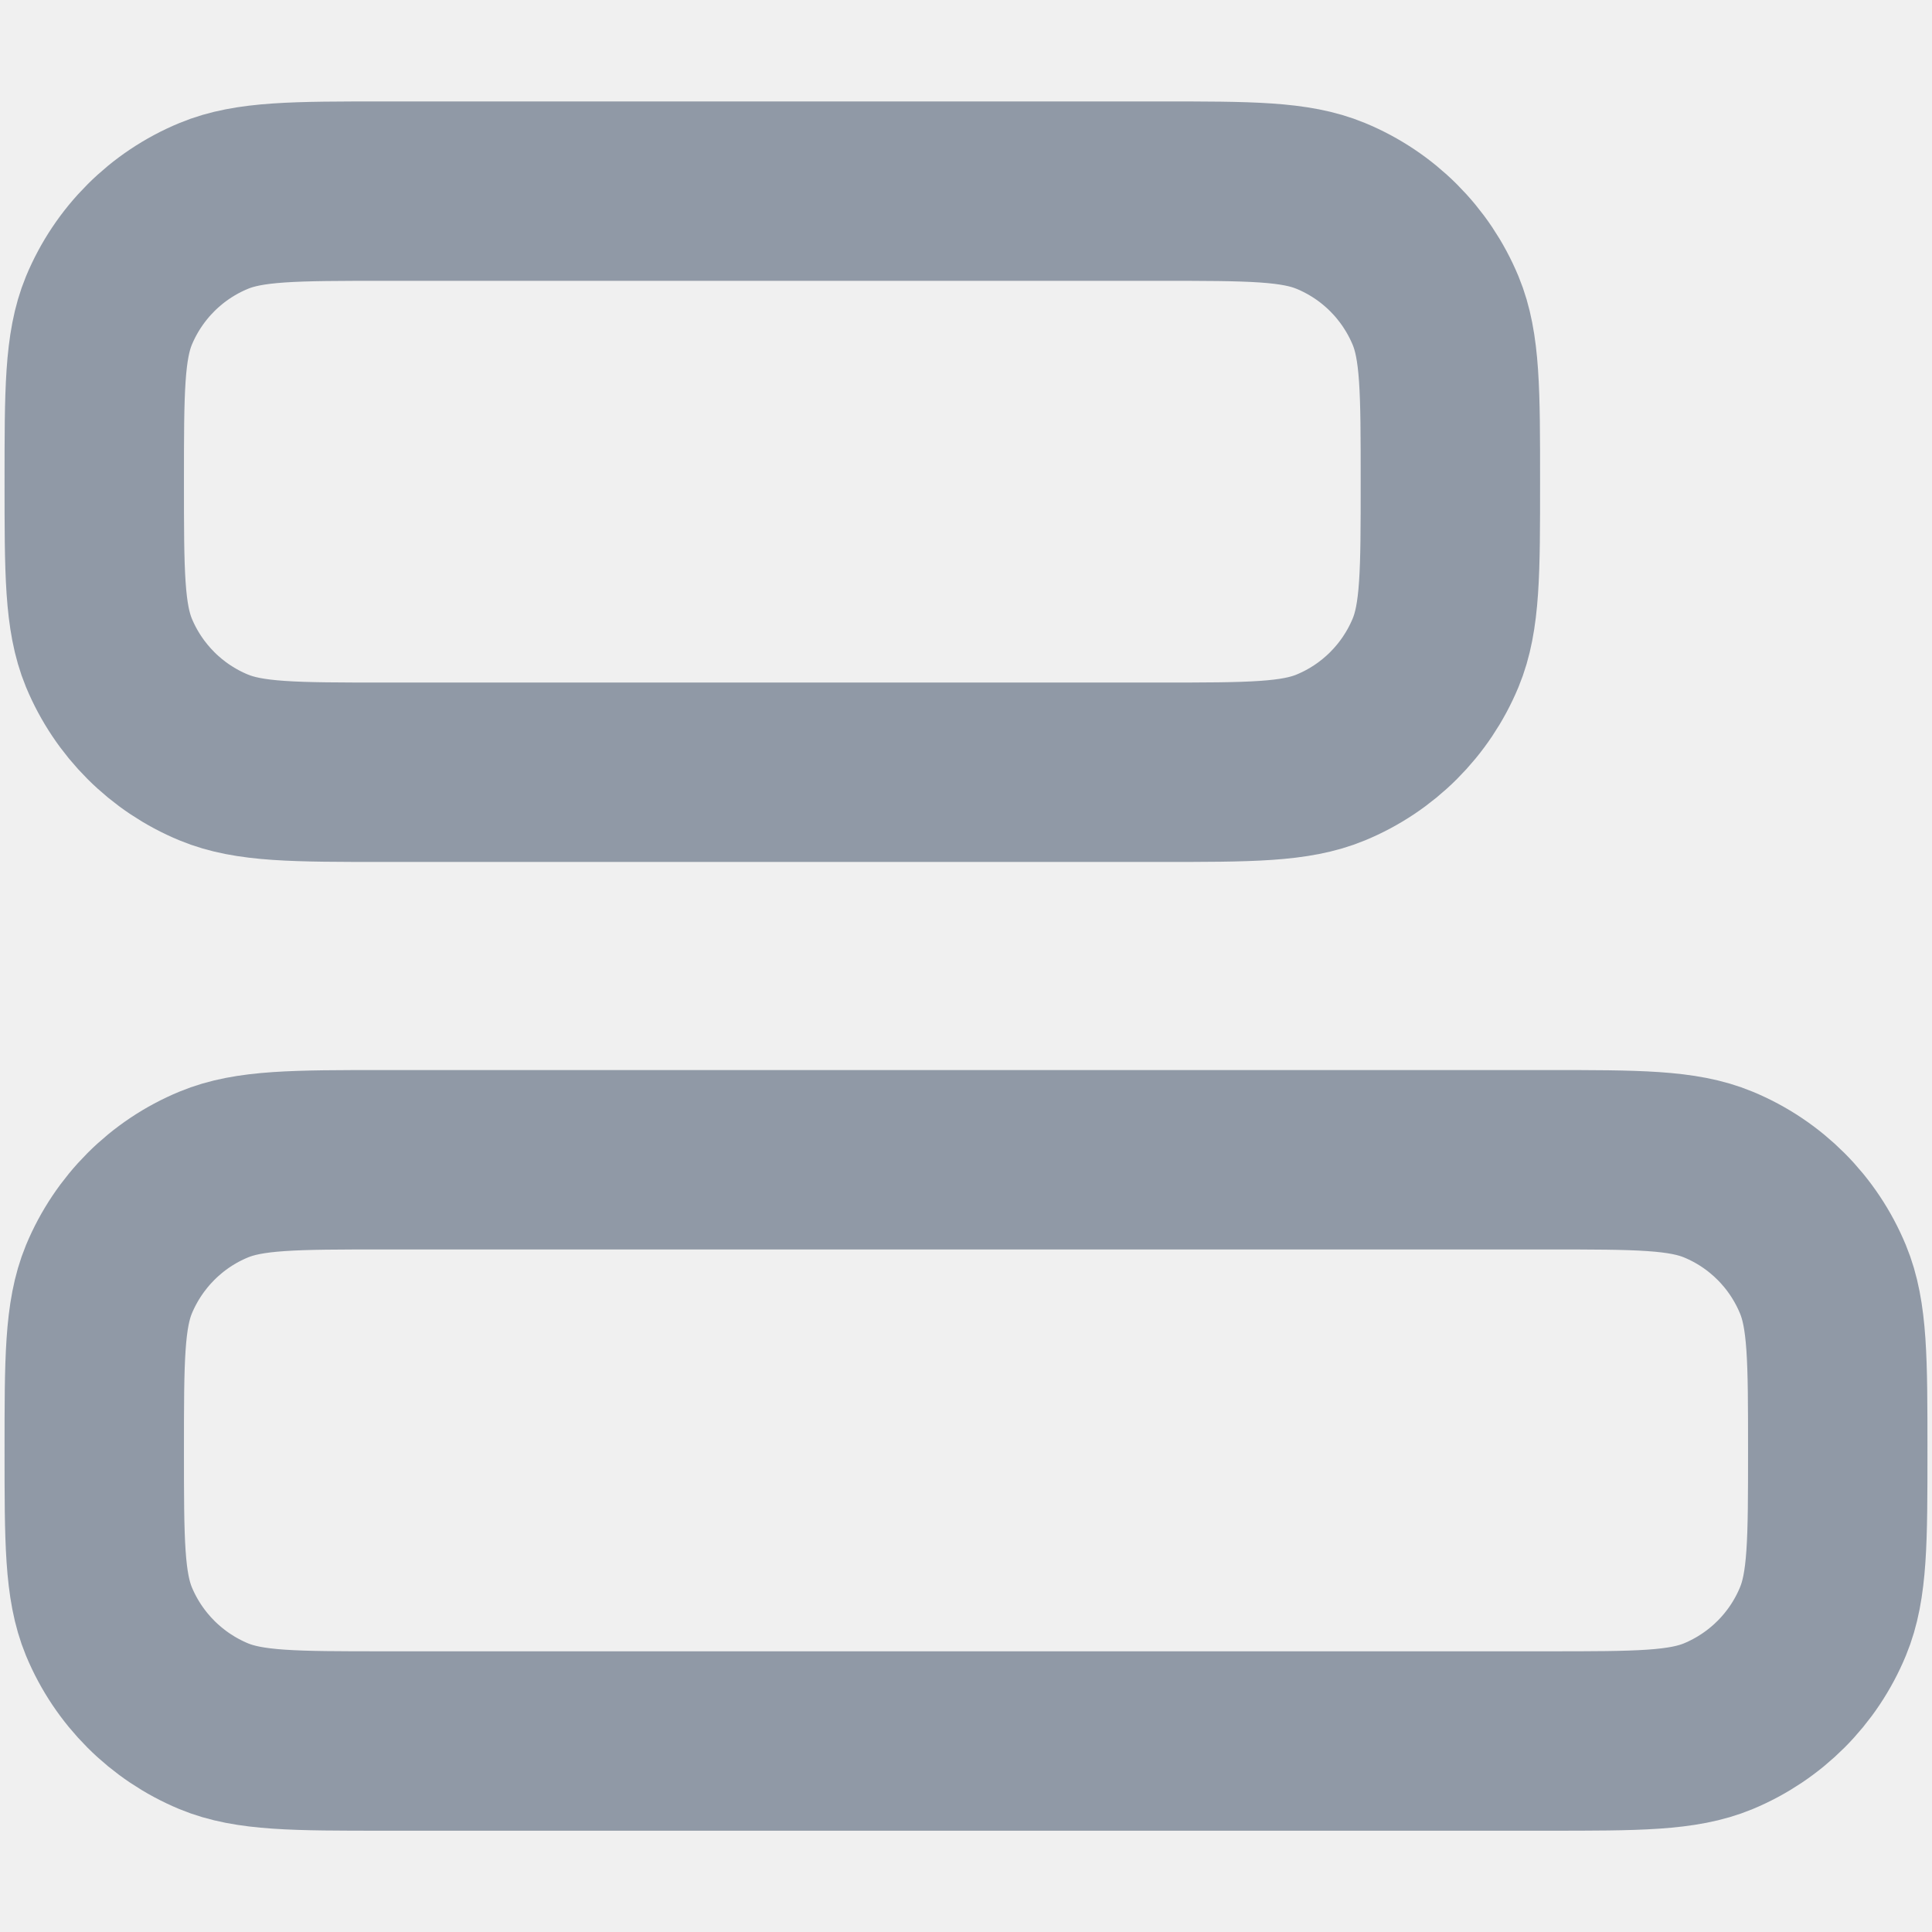
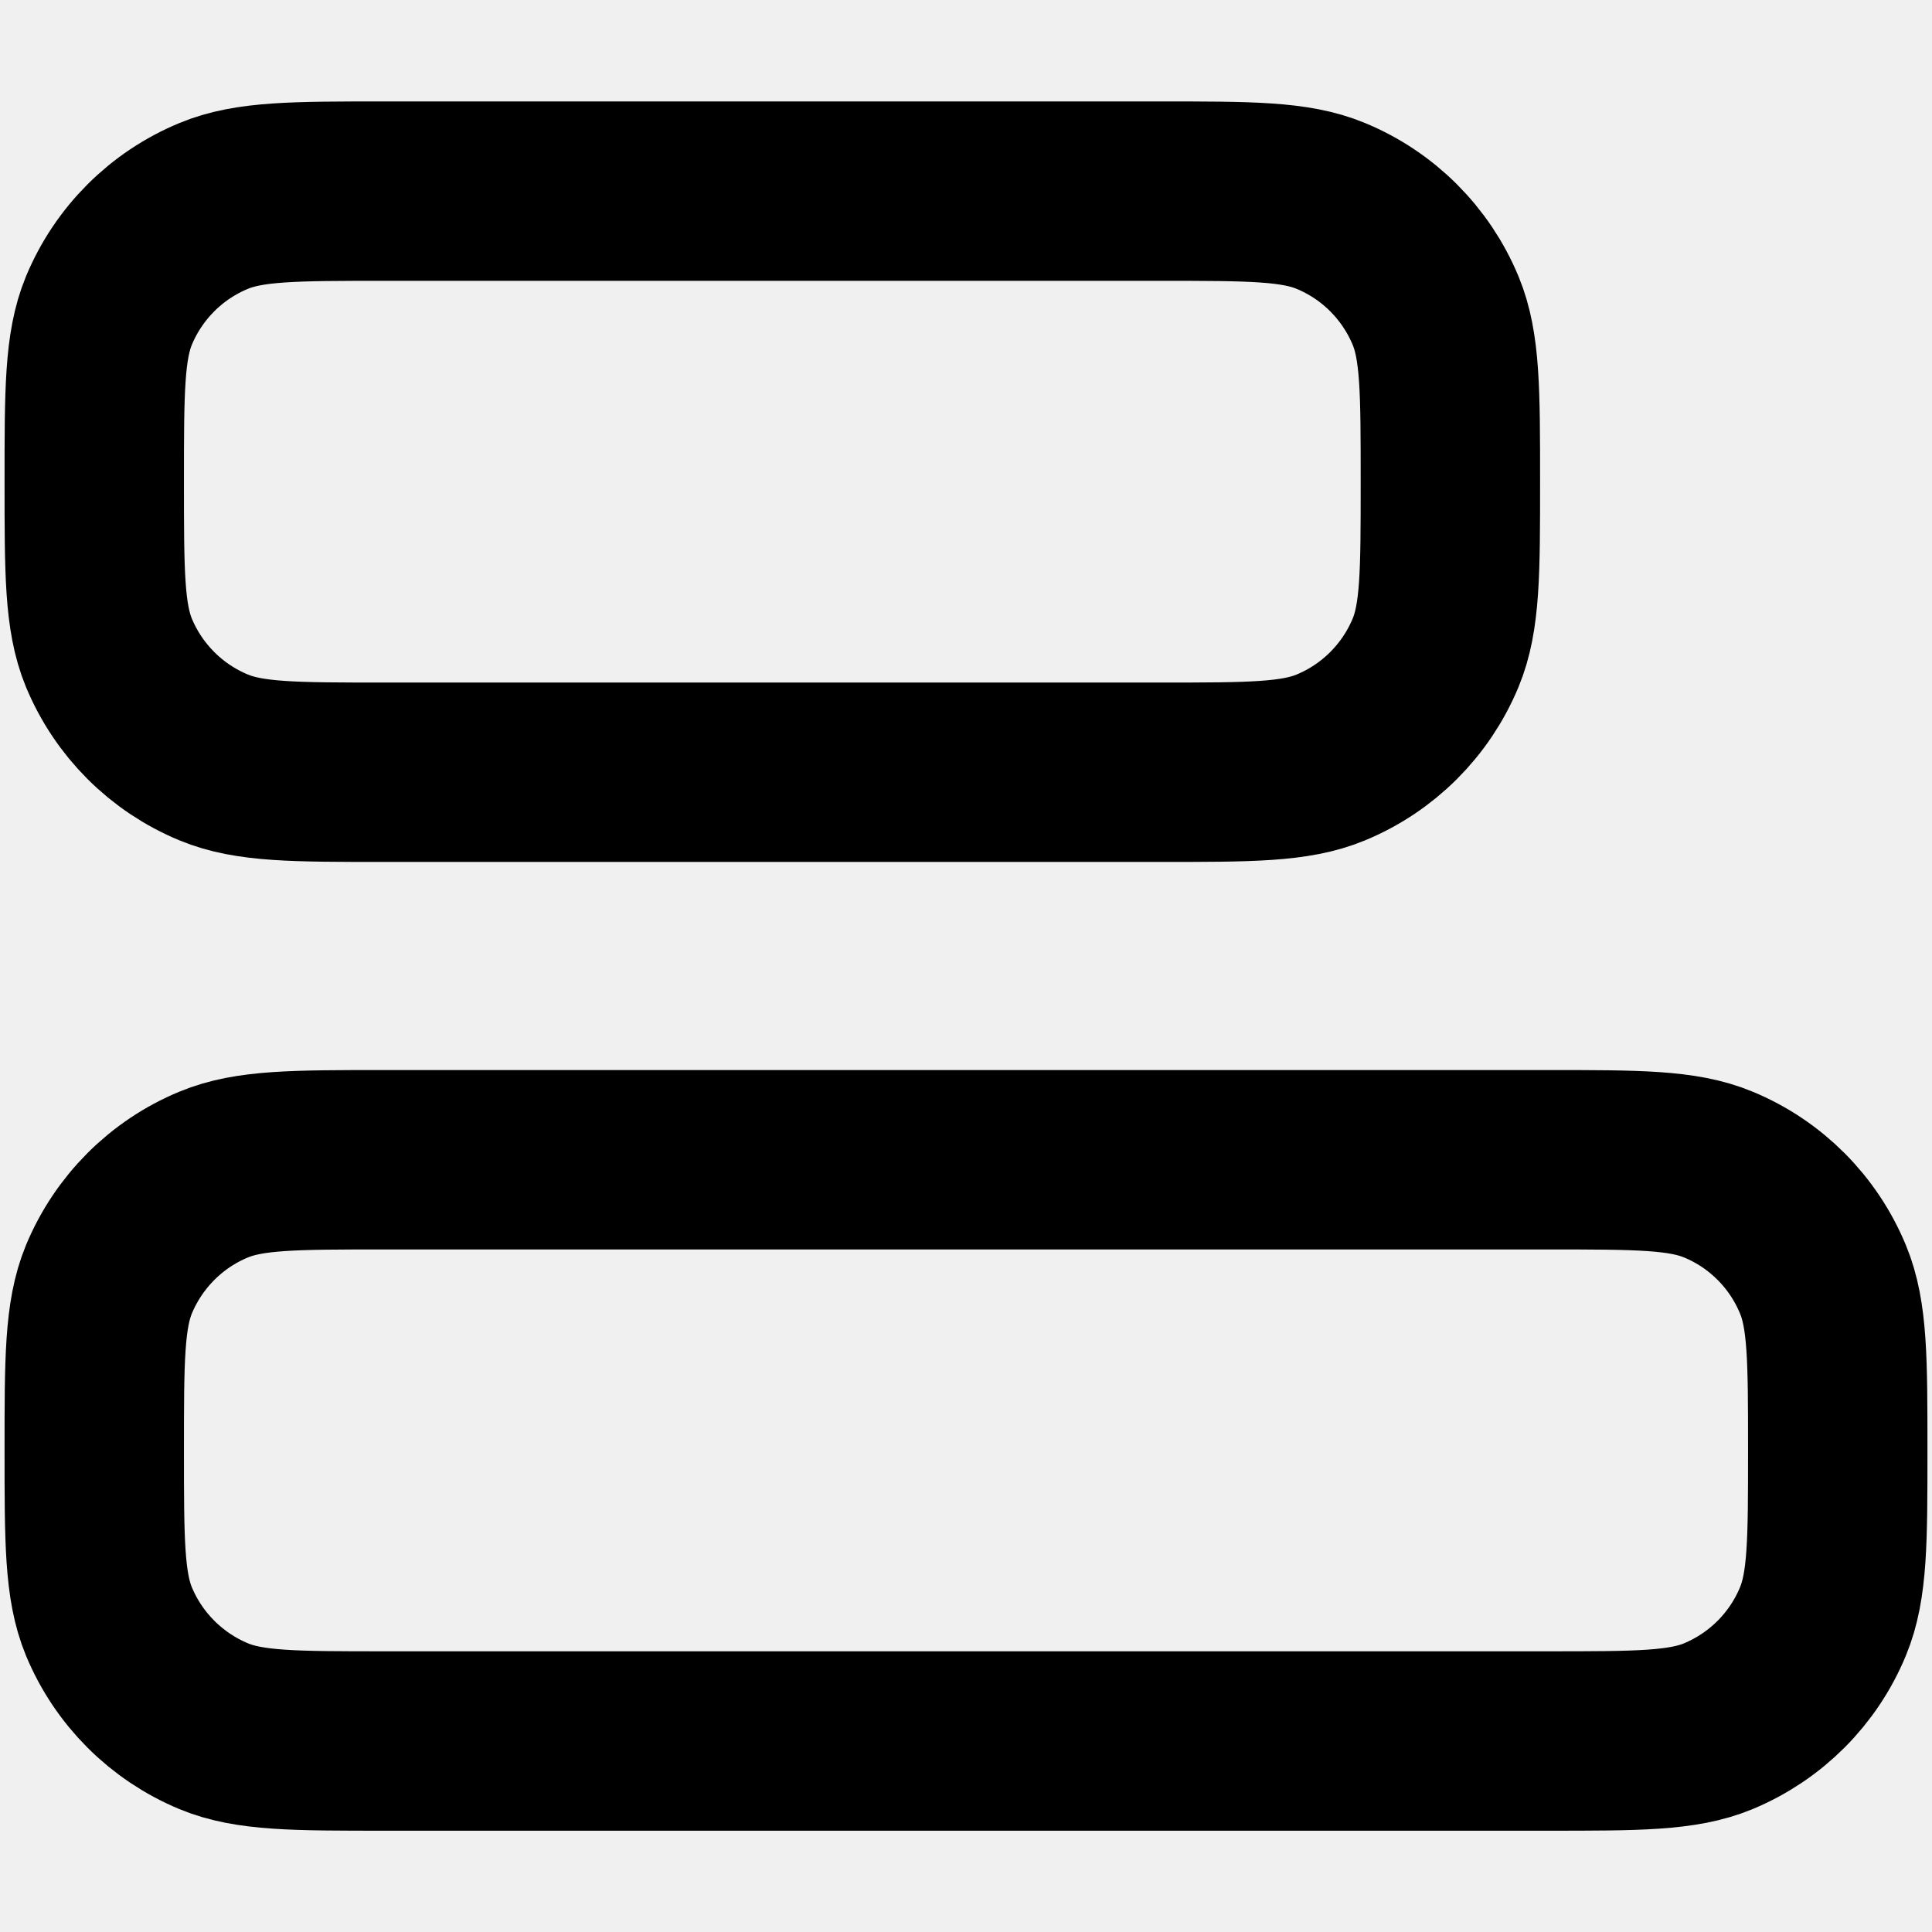
<svg xmlns="http://www.w3.org/2000/svg" width="14" height="14" viewBox="0 0 14 14" fill="none">
  <g clip-path="url(#clip0_703_21657)">
-     <path d="M8.404 5.596C9.058 5.596 9.385 5.596 9.643 5.489C9.987 5.347 10.26 5.074 10.403 4.73C10.51 4.472 10.51 4.145 10.51 3.491C10.51 2.836 10.51 2.509 10.403 2.251C10.26 1.907 9.987 1.634 9.643 1.492C9.385 1.385 9.058 1.385 8.404 1.385L2.788 1.385C2.134 1.385 1.807 1.385 1.549 1.492C1.205 1.634 0.932 1.907 0.789 2.251C0.683 2.509 0.683 2.836 0.683 3.491C0.683 4.145 0.683 4.472 0.789 4.73C0.932 5.074 1.205 5.347 1.549 5.489C1.807 5.596 2.134 5.596 2.788 5.596L8.404 5.596Z" stroke="#9099A6" stroke-width="1.3" stroke-linecap="round" stroke-linejoin="round" />
-     <path d="M11.212 12.616C11.866 12.616 12.193 12.616 12.451 12.509C12.795 12.366 13.068 12.093 13.21 11.749C13.317 11.491 13.317 11.164 13.317 10.51C13.317 9.856 13.317 9.529 13.21 9.271C13.068 8.927 12.795 8.653 12.451 8.511C12.193 8.404 11.866 8.404 11.212 8.404H2.788C2.134 8.404 1.807 8.404 1.549 8.511C1.205 8.653 0.932 8.927 0.789 9.271C0.683 9.529 0.683 9.856 0.683 10.51C0.683 11.164 0.683 11.491 0.789 11.749C0.932 12.093 1.205 12.366 1.549 12.509C1.807 12.616 2.134 12.616 2.788 12.616L11.212 12.616Z" stroke="#9099A6" stroke-width="1.3" stroke-linecap="round" stroke-linejoin="round" />
+     <path d="M8.404 5.596C9.058 5.596 9.385 5.596 9.643 5.489C9.987 5.347 10.26 5.074 10.403 4.73C10.51 4.472 10.51 4.145 10.51 3.491C10.51 2.836 10.51 2.509 10.403 2.251C10.26 1.907 9.987 1.634 9.643 1.492C9.385 1.385 9.058 1.385 8.404 1.385L2.788 1.385C2.134 1.385 1.807 1.385 1.549 1.492C1.205 1.634 0.932 1.907 0.789 2.251C0.683 2.509 0.683 2.836 0.683 3.491C0.683 4.145 0.683 4.472 0.789 4.73C0.932 5.074 1.205 5.347 1.549 5.489C1.807 5.596 2.134 5.596 2.788 5.596L8.404 5.596Z" stroke="black" stroke-width="1.3" stroke-linecap="round" stroke-linejoin="round" />
+     <path d="M11.212 12.616C11.866 12.616 12.193 12.616 12.451 12.509C12.795 12.366 13.068 12.093 13.21 11.749C13.317 11.491 13.317 11.164 13.317 10.51C13.317 9.856 13.317 9.529 13.21 9.271C13.068 8.927 12.795 8.653 12.451 8.511C12.193 8.404 11.866 8.404 11.212 8.404H2.788C2.134 8.404 1.807 8.404 1.549 8.511C1.205 8.653 0.932 8.927 0.789 9.271C0.683 9.529 0.683 9.856 0.683 10.51C0.683 11.164 0.683 11.491 0.789 11.749C0.932 12.093 1.205 12.366 1.549 12.509C1.807 12.616 2.134 12.616 2.788 12.616L11.212 12.616Z" stroke="black" stroke-width="1.3" stroke-linecap="round" stroke-linejoin="round" />
  </g>
  <defs>
    <clipPath id="clip0_703_21657">
      <rect width="14" height="14" fill="white" />
    </clipPath>
  </defs>
</svg>
